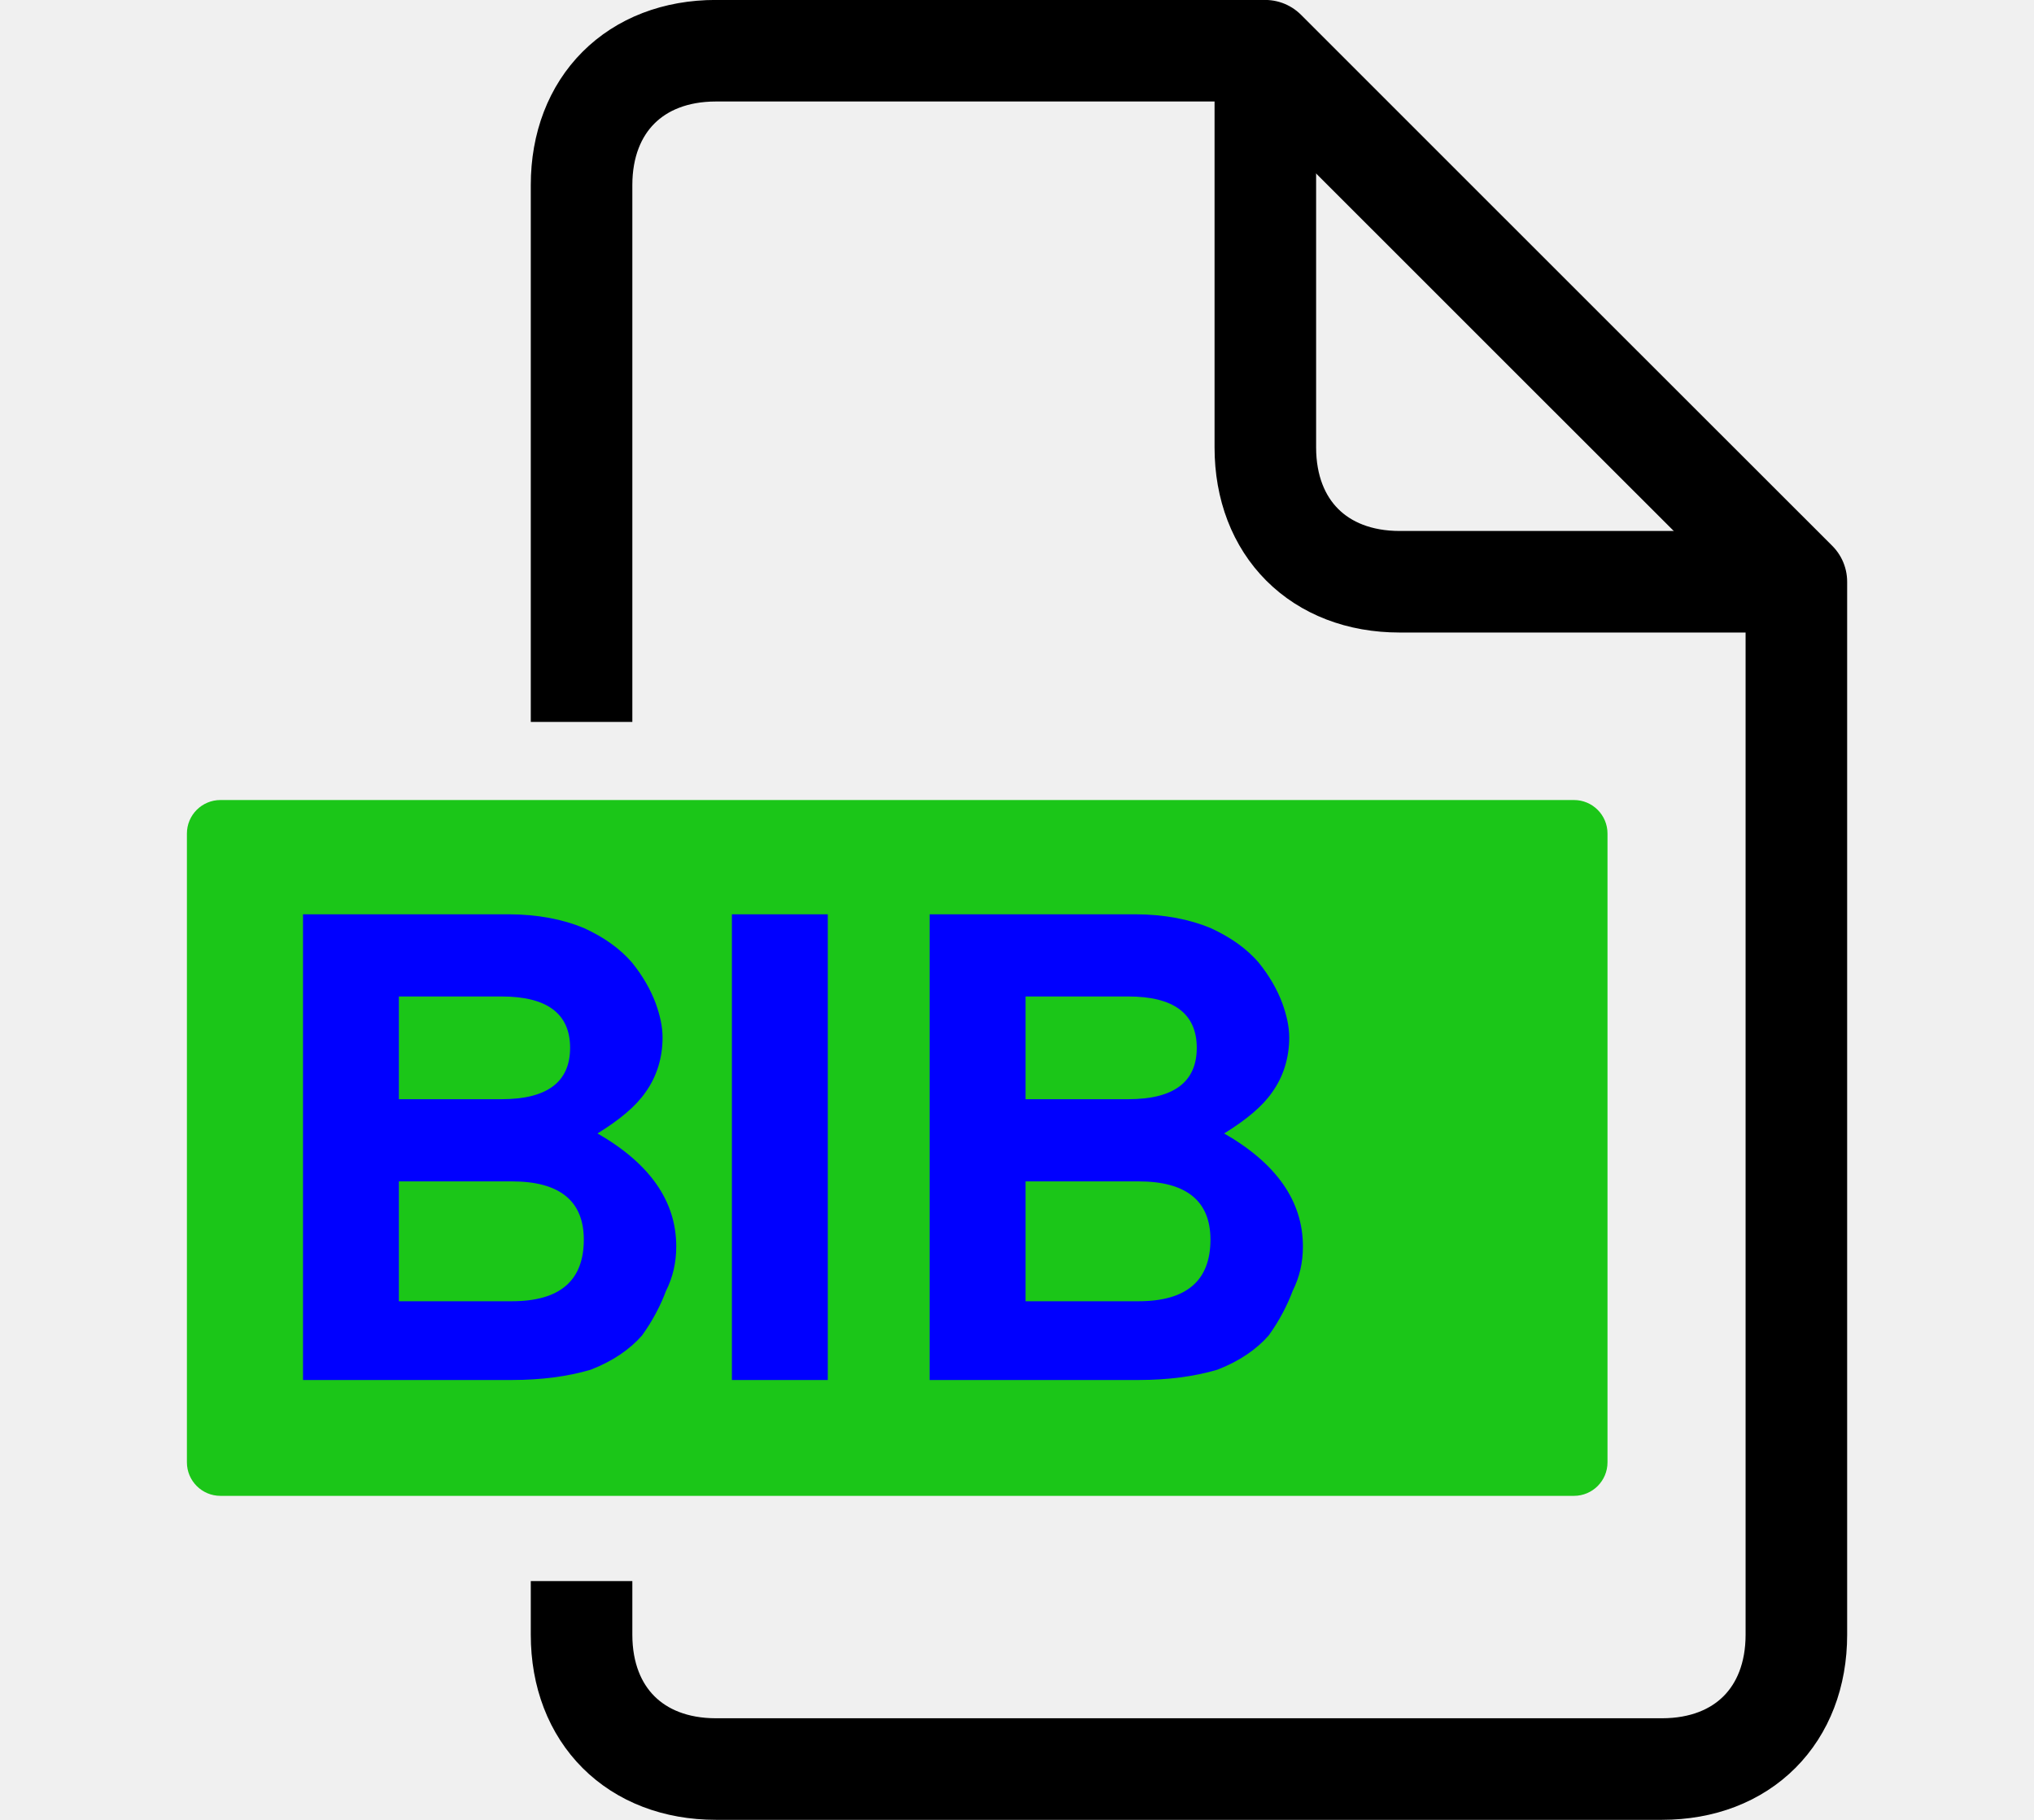
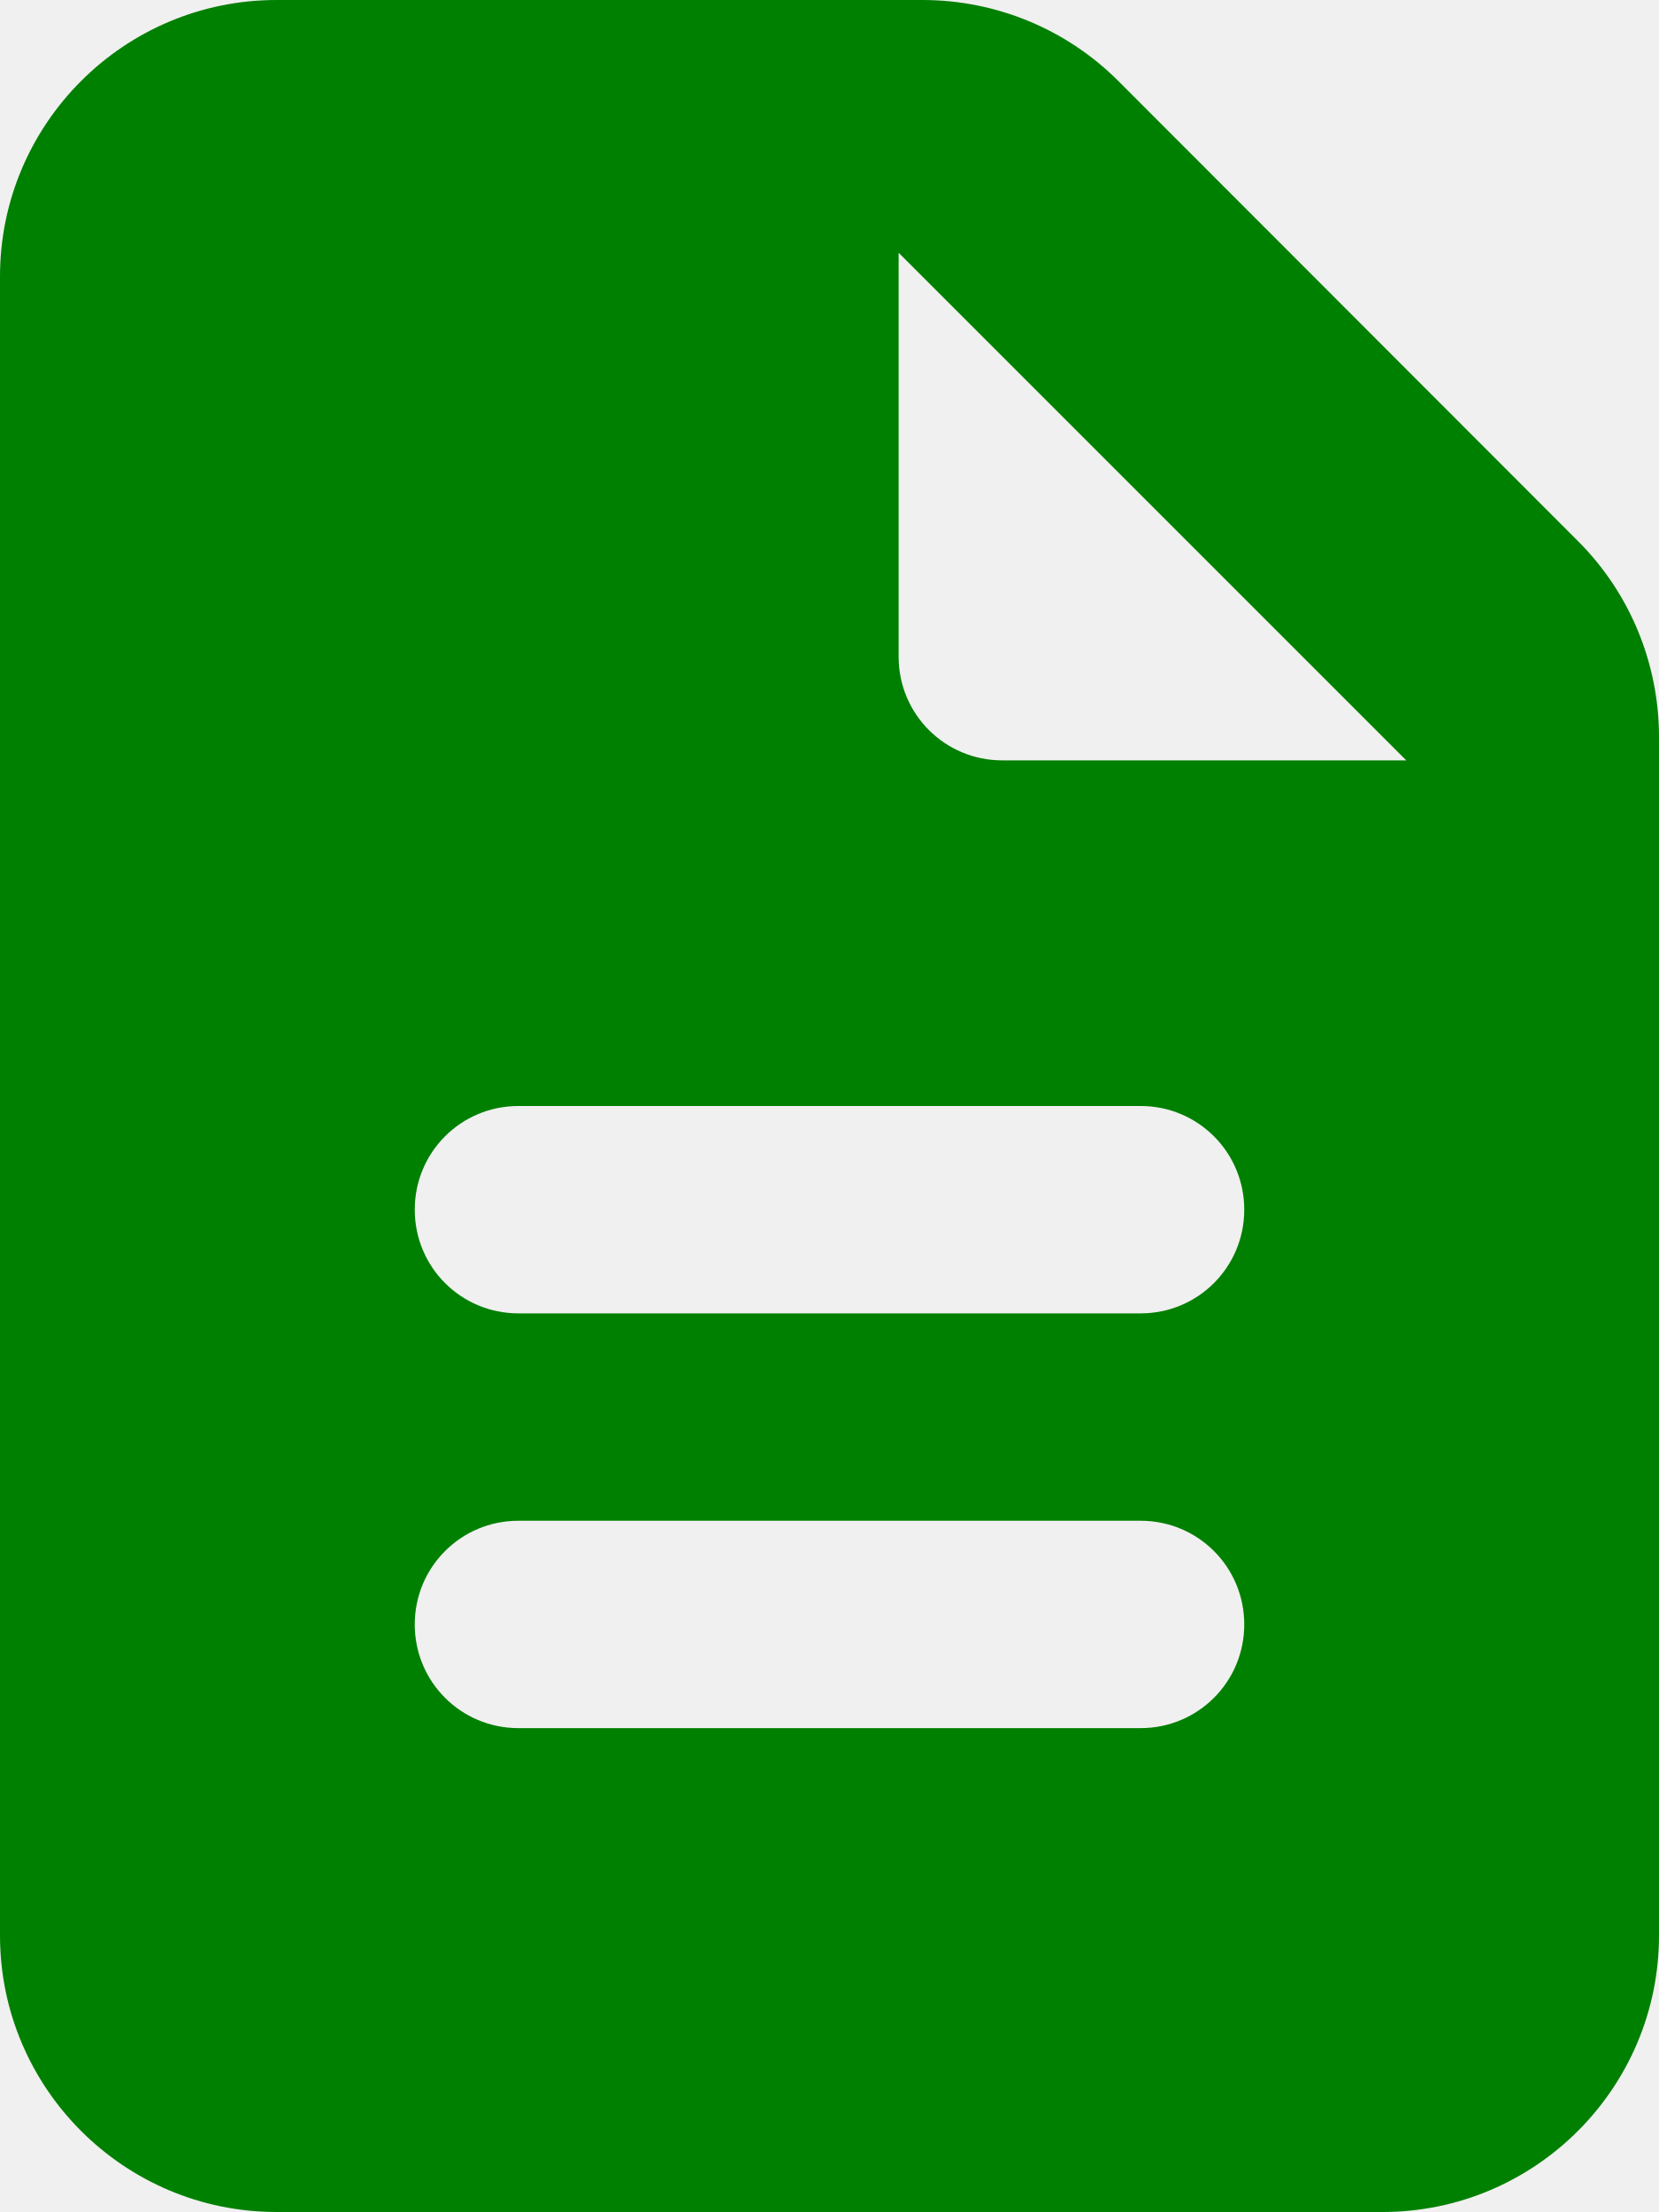
- <svg xmlns="http://www.w3.org/2000/svg" width="38" height="34" viewBox="0 0 10.054 8.996" version="1.1" id="svg5">
-   <g transform="translate(1.8135,0.1177083)">
-     <g transform="translate(0.9240652)">
-       <path style="fill:none;stroke:#000000;stroke-width:0.502;stroke-linecap:butt;stroke-linejoin:round;stroke-miterlimit:0;stroke-dasharray:none;stroke-opacity:1" d="m 0.137,3.451 1.4e-7,-2.654 c 0,-0.398 0.265,-0.664 0.664,-0.664 H 3.516 C 4.12,0.737 5.499,2.116 6.142,2.758 v 5.205 c 0,0.398 -0.265,0.664 -0.664,0.664 H 0.801 c -0.398,0 -0.664,-0.265 -0.664,-0.664 l -1.4e-7,-0.265" id="path2453" />
-       <path style="fill:none;stroke:#000000;stroke-width:0.502;stroke-linecap:butt;stroke-linejoin:round;stroke-miterlimit:0;stroke-dasharray:none;stroke-opacity:1" d="m 3.517,0.133 -2e-7,1.961 c 0,0.398 0.265,0.664 0.664,0.664 l 1.961,-1e-7" id="path12374" />
-       <g transform="matrix(1.083333,0,0,1.083333,8.361936,2.116666)">
-         <rect style="fill:#1bc618;fill-opacity:1;stroke-width:0.5;stroke-linejoin:round;stroke-miterlimit:0" id="rect12087" width="6.482" height="3.175" x="-9.393" y="1.588" ry="0.153" />
-         <text xml:space="preserve" style="font-style:normal;font-variant:normal;font-weight:bold;font-stretch:normal;font-size:2.904px;font-family:FreeSans;-inkscape-font-specification:'FreeSans Bold';fill:#ffffff;fill-opacity:1;stroke-width:0.457;stroke-linejoin:round;stroke-miterlimit:0" x="-9.096" y="4.233" id="text12033">
-           <tspan id="tspan12031" style="font-style:normal;font-variant:normal;font-weight:bold;font-stretch:normal;font-size:2.904px;font-family:FreeSans;-inkscape-font-specification:'FreeSans Bold';fill:#0000ff;fill-opacity:1;stroke-width:0.457" x="-9.096" y="4.233">BIB</tspan>
-         </text>
-       </g>
-     </g>
-   </g>
+ <svg xmlns="http://www.w3.org/2000/svg" viewBox="0 0 384 512">
+   <path fill="#008000" d="M0 64C0 28.7 28.7 0 64 0L213.5 0c17 0 33.3 6.7 45.3 18.7L365.3 125.3c12 12 18.7 28.3 18.7 45.3L384 448c0 35.3-28.7 64-64 64L64 512c-35.3 0-64-28.7-64-64L0 64zm208-5.5l0 93.5c0 13.3 10.7 24 24 24L325.5 176 208 58.5zM120 256c-13.3 0-24 10.7-24 24s10.7 24 24 24l144 0c13.3 0 24-10.7 24-24s-10.7-24-24-24l-144 0zm0 96c-13.3 0-24 10.7-24 24s10.7 24 24 24l144 0c13.3 0 24-10.7 24-24s-10.7-24-24-24l-144 0z" />
</svg>
